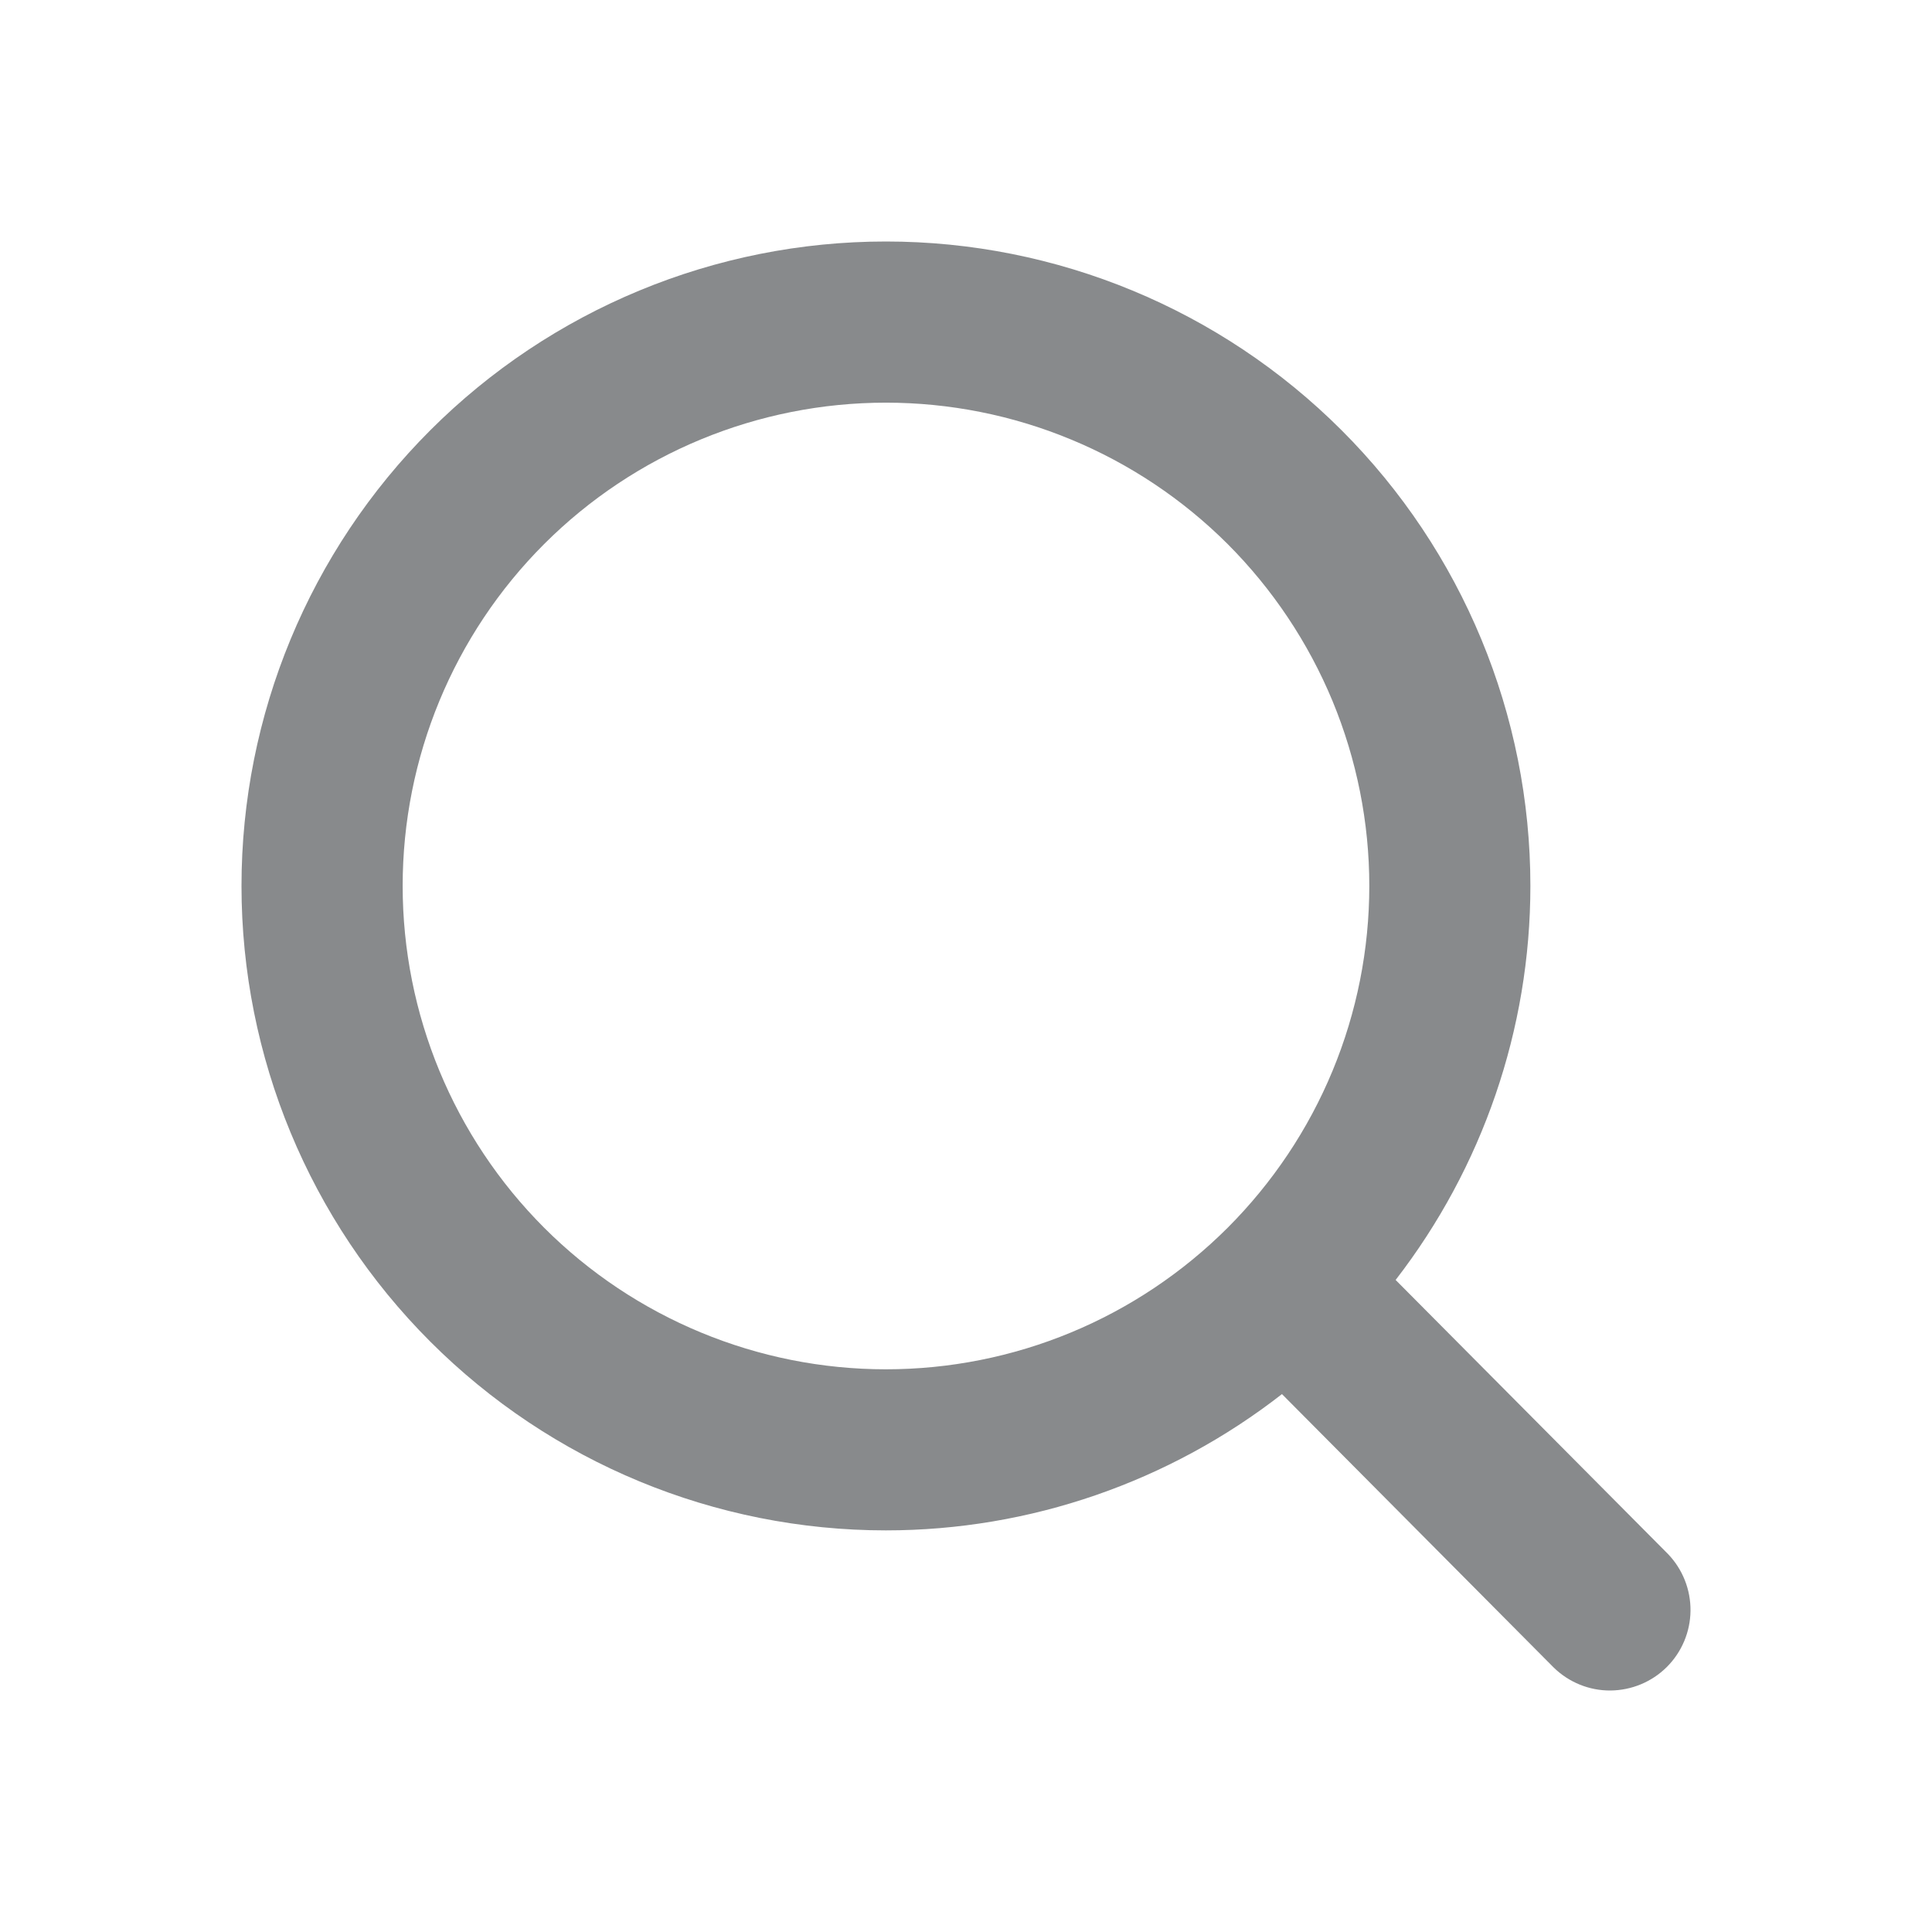
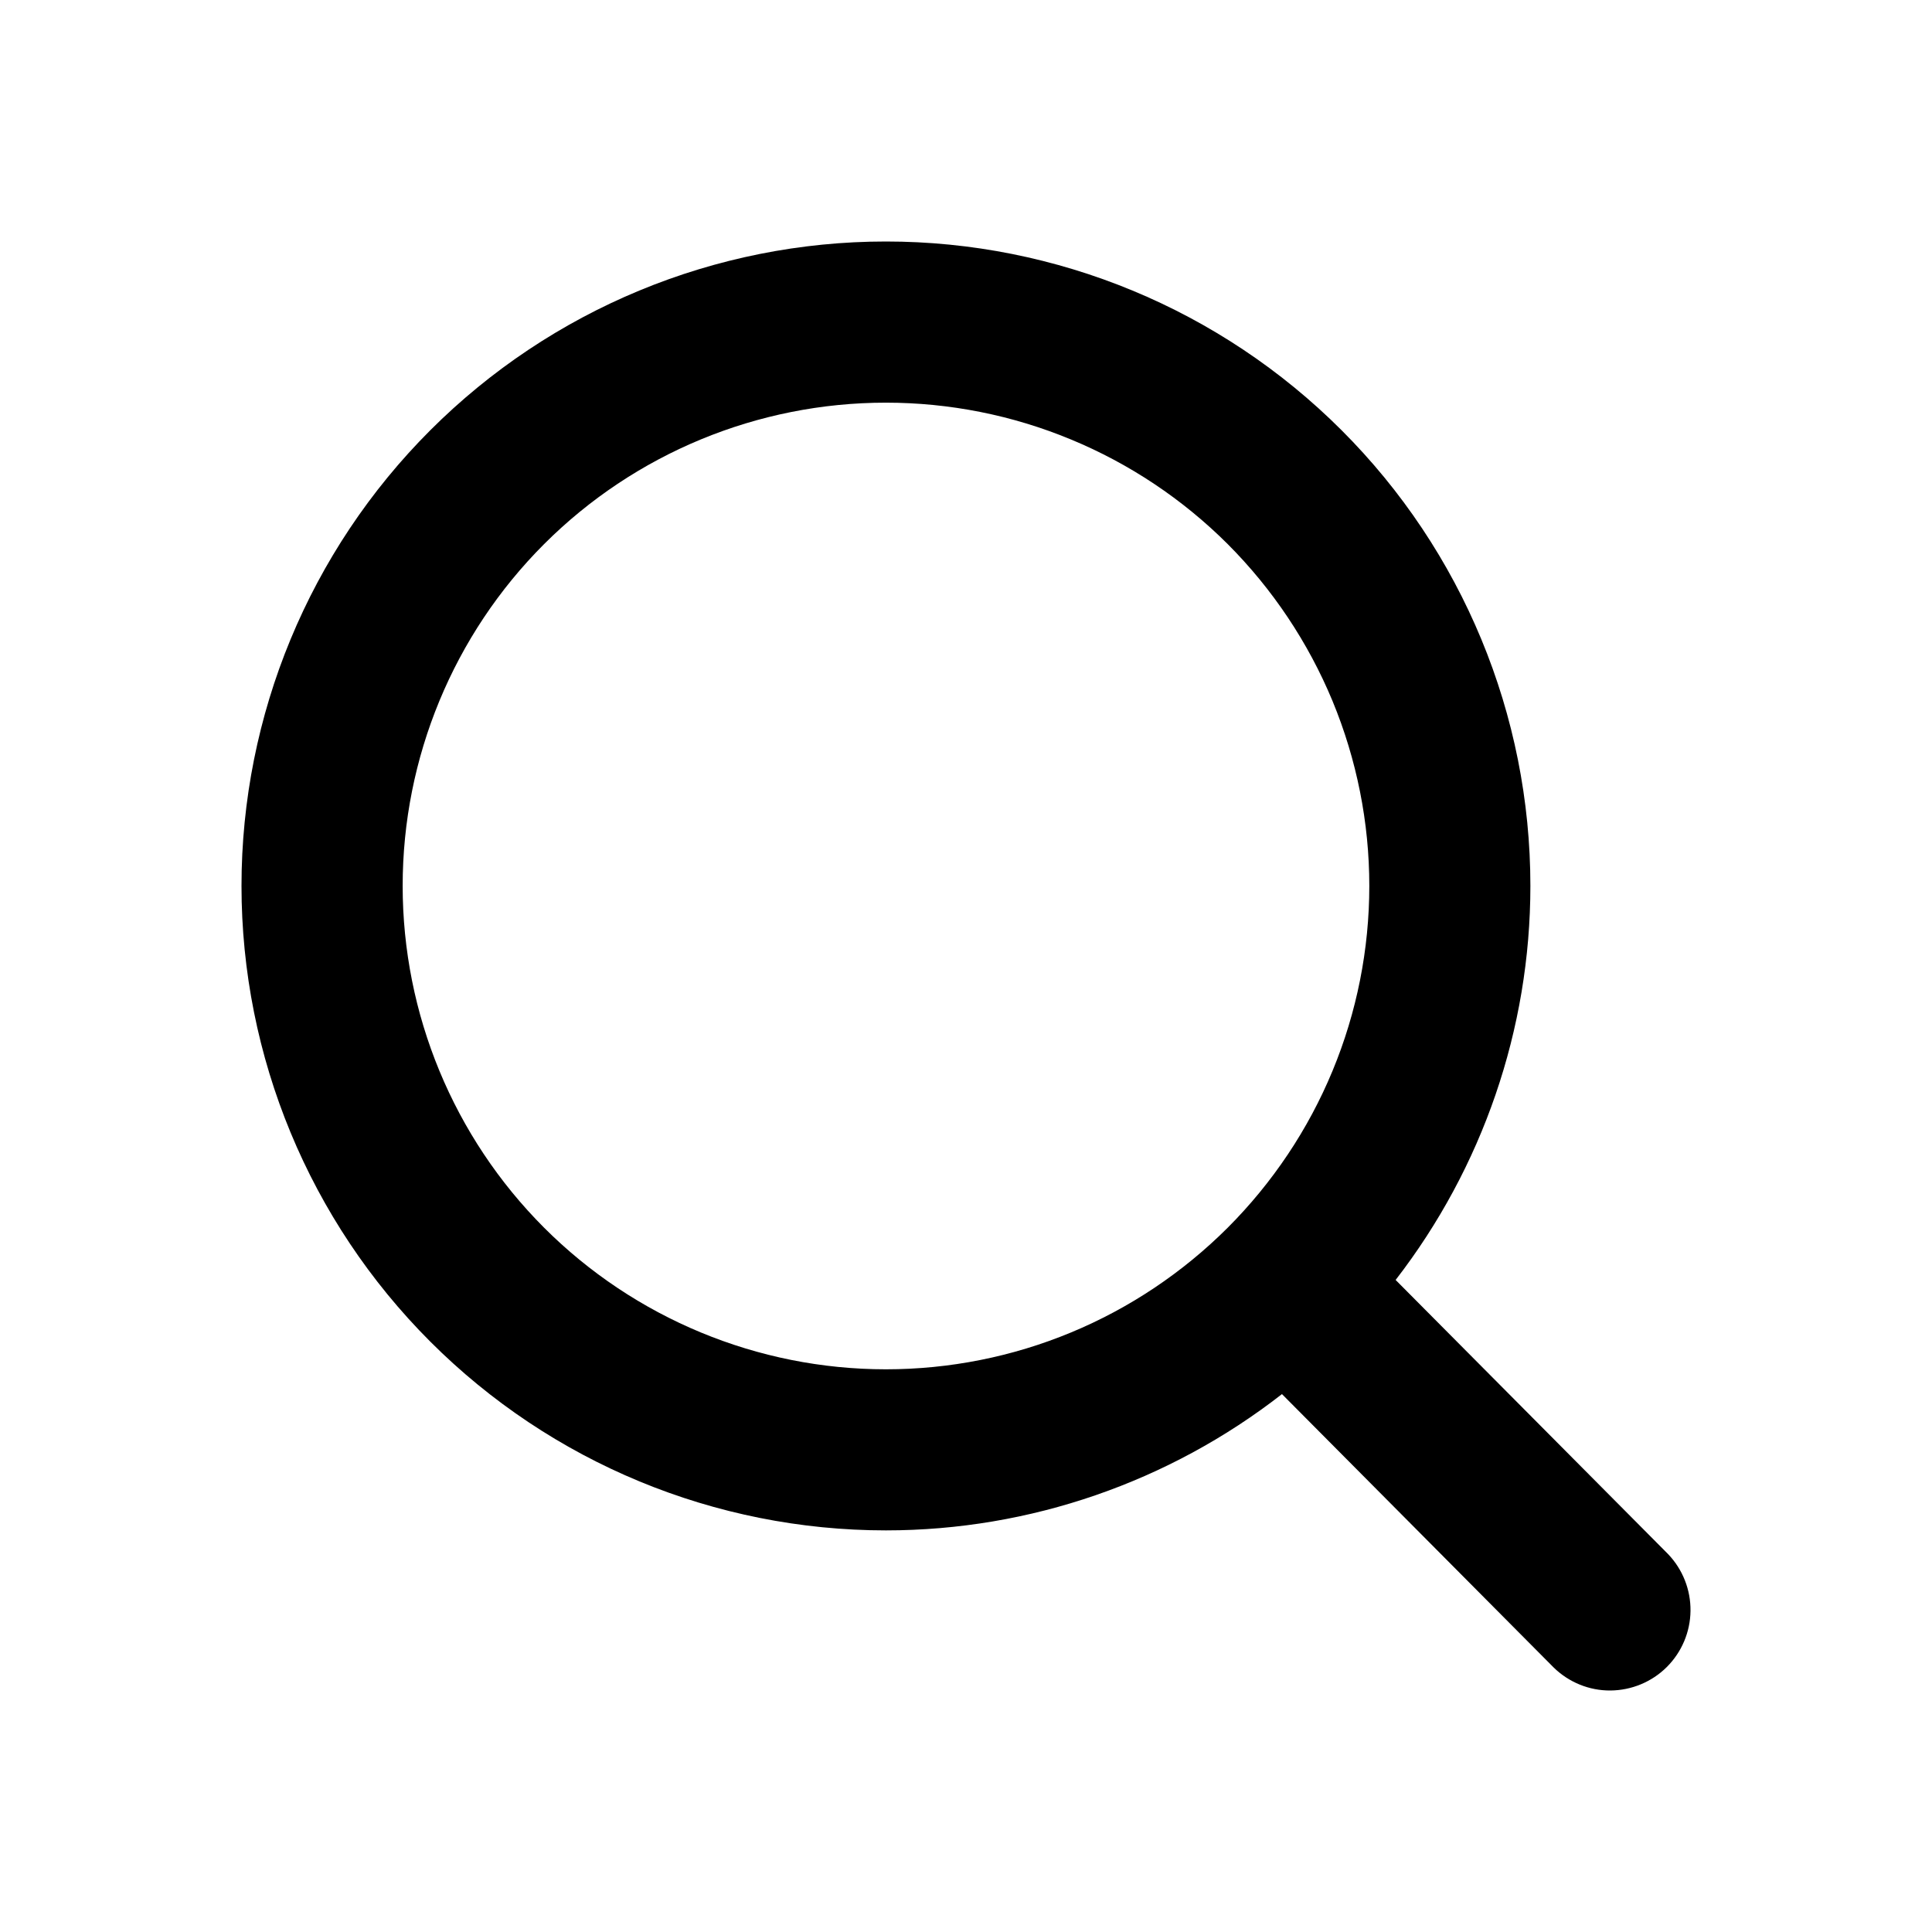
<svg xmlns="http://www.w3.org/2000/svg" width="24" height="24" viewBox="0 0 24 24" fill="none">
-   <path fill-rule="evenodd" clip-rule="evenodd" d="M11.005 3C13.128 3 15.165 3.844 16.666 5.345C18.168 6.846 19.011 8.882 19.011 11.005C19.011 12.787 18.415 14.506 17.337 15.9L20.721 19.305C20.903 19.495 21.003 19.748 21 20.011C20.997 20.273 20.891 20.524 20.705 20.709C20.519 20.894 20.267 20.998 20.005 21C19.743 21.002 19.49 20.899 19.302 20.716L15.925 17.318C14.526 18.408 12.797 19.011 11.005 19.011C8.882 19.011 6.846 18.168 5.345 16.666C3.844 15.165 3 13.128 3 11.005C3 8.882 3.844 6.846 5.345 5.345C6.846 3.844 8.882 3 11.005 3ZM11.005 5.002C9.413 5.002 7.885 5.633 6.759 6.759C5.633 7.885 5.002 9.413 5.002 11.005C5.002 12.597 5.634 14.125 6.759 15.251C7.885 16.377 9.413 17.01 11.005 17.01C11.793 17.01 12.575 16.855 13.303 16.553C14.032 16.251 14.693 15.808 15.251 15.251C15.808 14.693 16.251 14.032 16.553 13.303C16.855 12.575 17.01 11.793 17.01 11.005C17.01 10.217 16.854 9.436 16.553 8.708C16.251 7.98 15.808 7.317 15.251 6.759C14.693 6.202 14.031 5.76 13.303 5.459C12.575 5.157 11.793 5.002 11.005 5.002Z" fill="#888A8C" />
+   <path fill-rule="evenodd" clip-rule="evenodd" d="M11.005 3C13.128 3 15.165 3.844 16.666 5.345C18.168 6.846 19.011 8.882 19.011 11.005C19.011 12.787 18.415 14.506 17.337 15.9L20.721 19.305C20.903 19.495 21.003 19.748 21 20.011C20.997 20.273 20.891 20.524 20.705 20.709C20.519 20.894 20.267 20.998 20.005 21C19.743 21.002 19.49 20.899 19.302 20.716L15.925 17.318C14.526 18.408 12.797 19.011 11.005 19.011C8.882 19.011 6.846 18.168 5.345 16.666C3.844 15.165 3 13.128 3 11.005C3 8.882 3.844 6.846 5.345 5.345C6.846 3.844 8.882 3 11.005 3ZM11.005 5.002C9.413 5.002 7.885 5.633 6.759 6.759C5.633 7.885 5.002 9.413 5.002 11.005C5.002 12.597 5.634 14.125 6.759 15.251C7.885 16.377 9.413 17.01 11.005 17.01C11.793 17.01 12.575 16.855 13.303 16.553C14.032 16.251 14.693 15.808 15.251 15.251C15.808 14.693 16.251 14.032 16.553 13.303C16.855 12.575 17.01 11.793 17.01 11.005C17.01 10.217 16.854 9.436 16.553 8.708C16.251 7.98 15.808 7.317 15.251 6.759C14.693 6.202 14.031 5.76 13.303 5.459C12.575 5.157 11.793 5.002 11.005 5.002Z" fill="currentColor" />
</svg>
